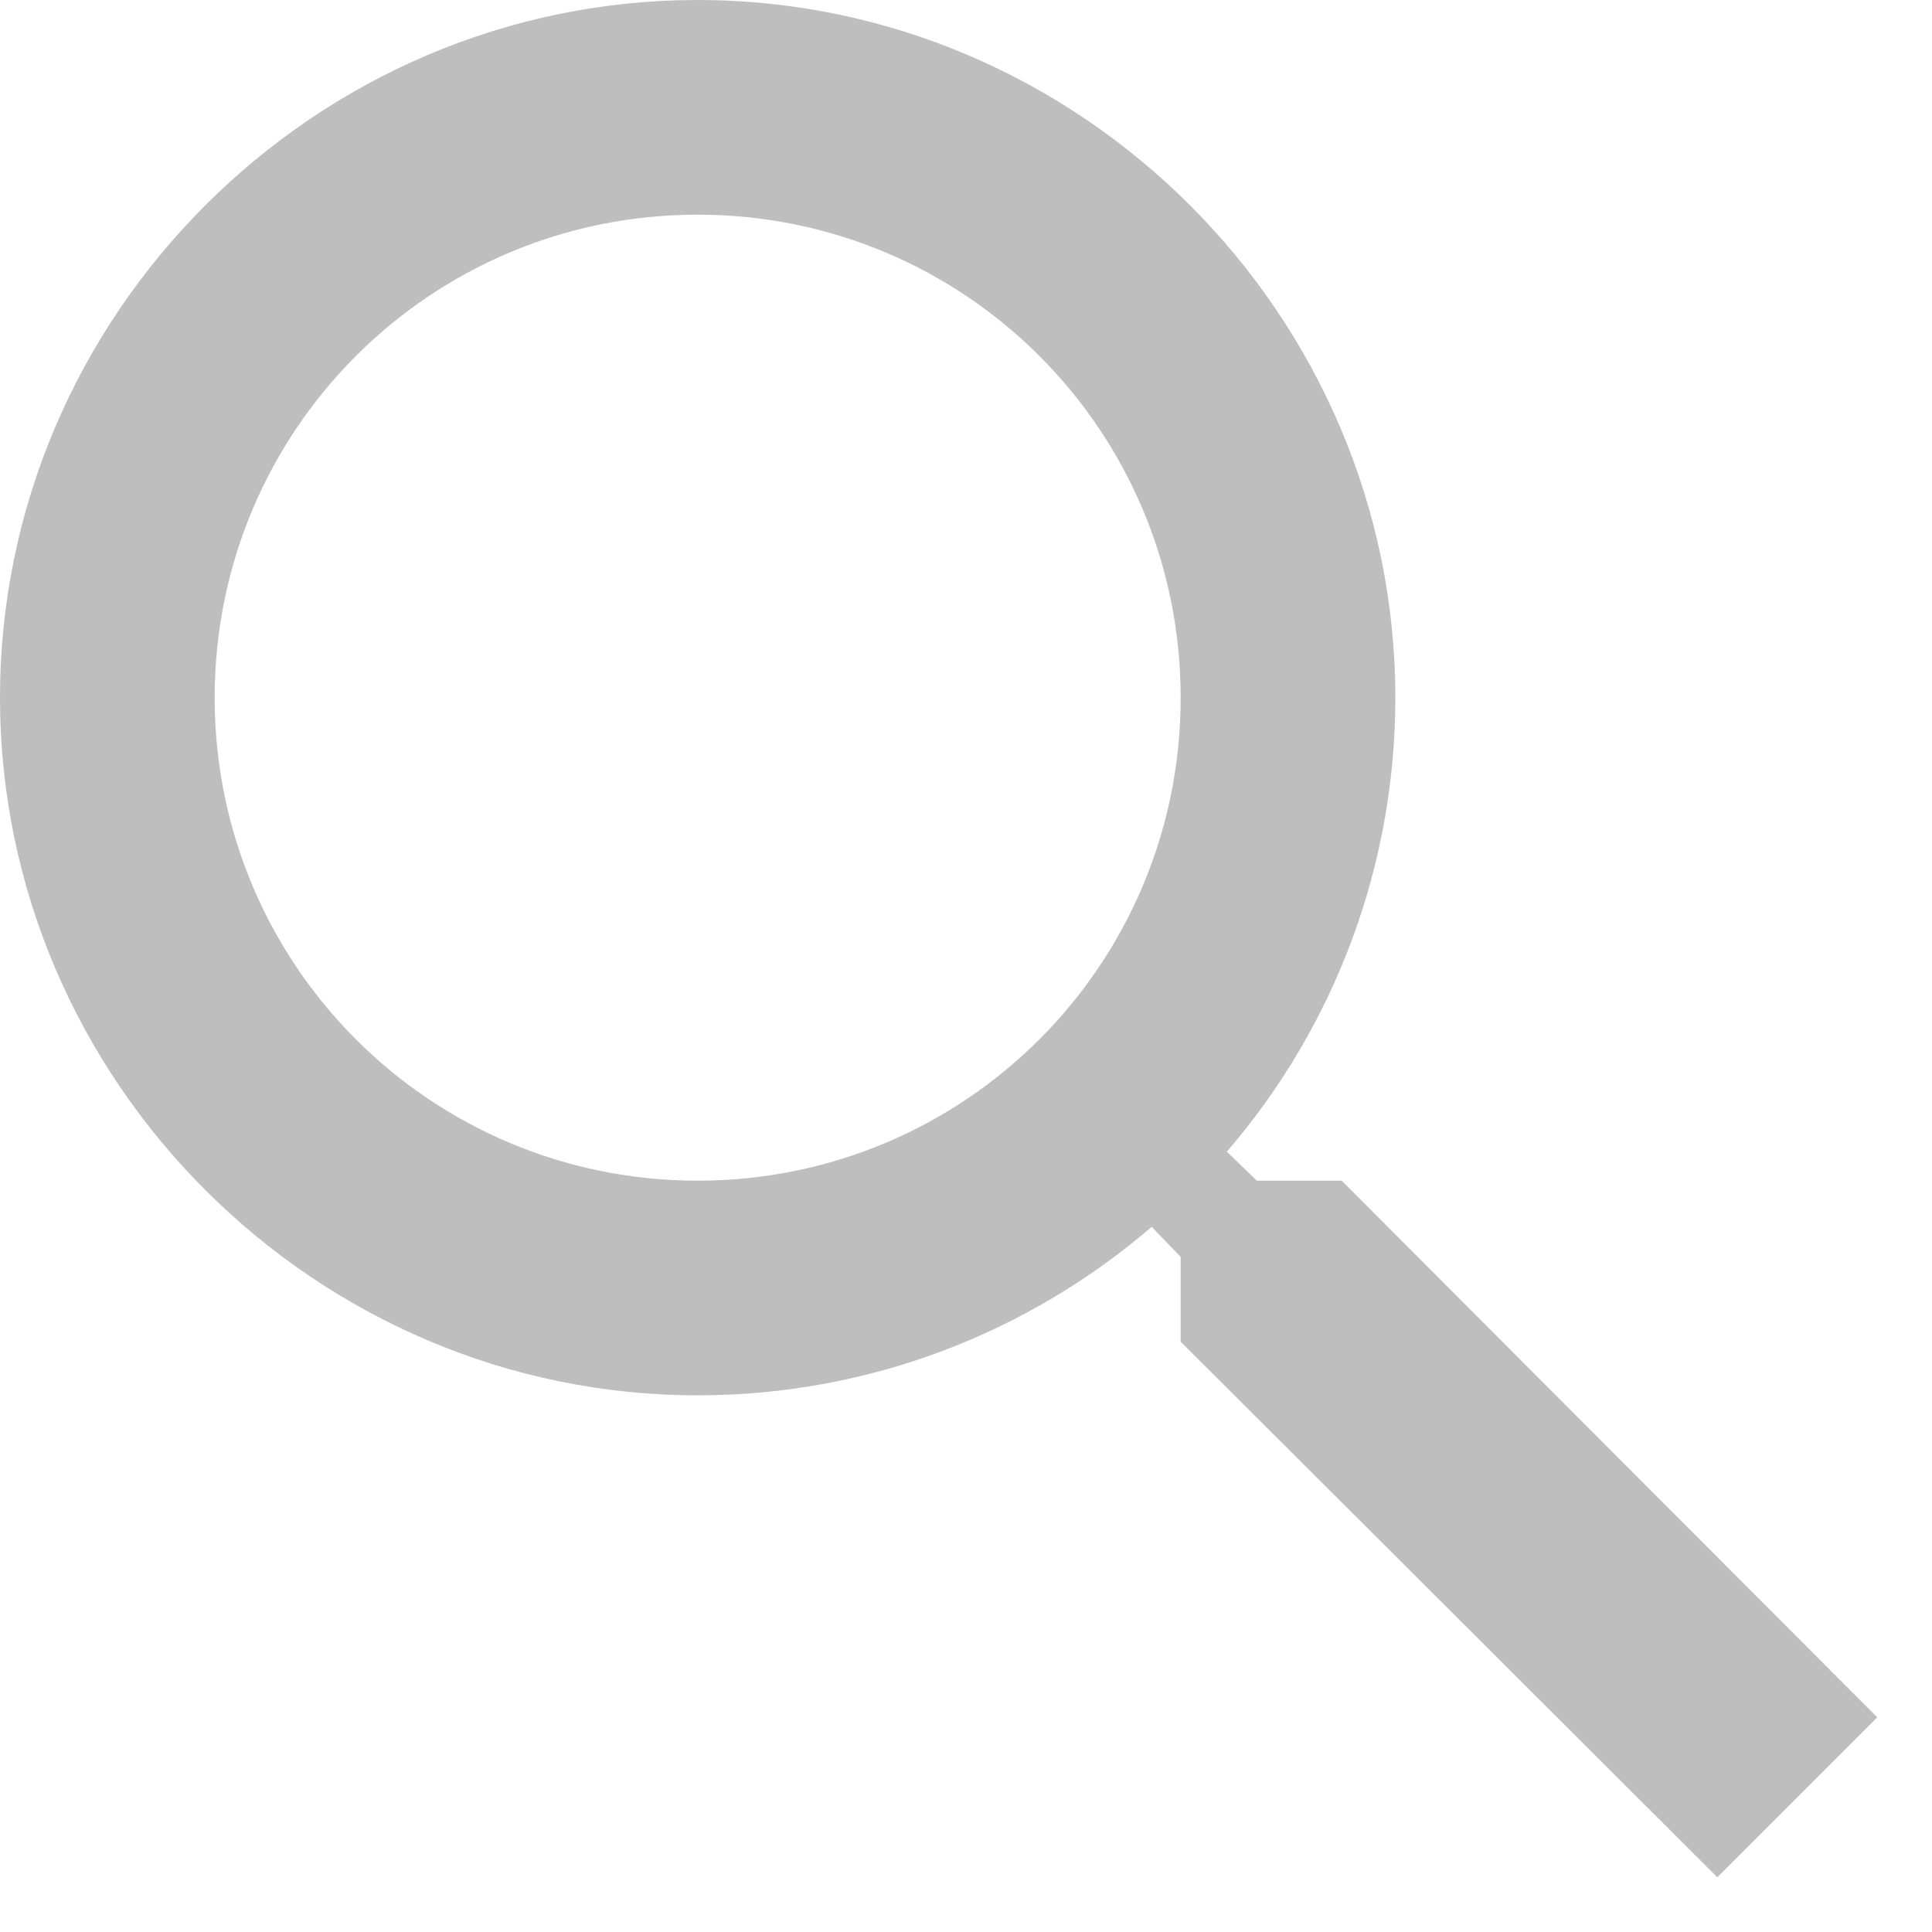
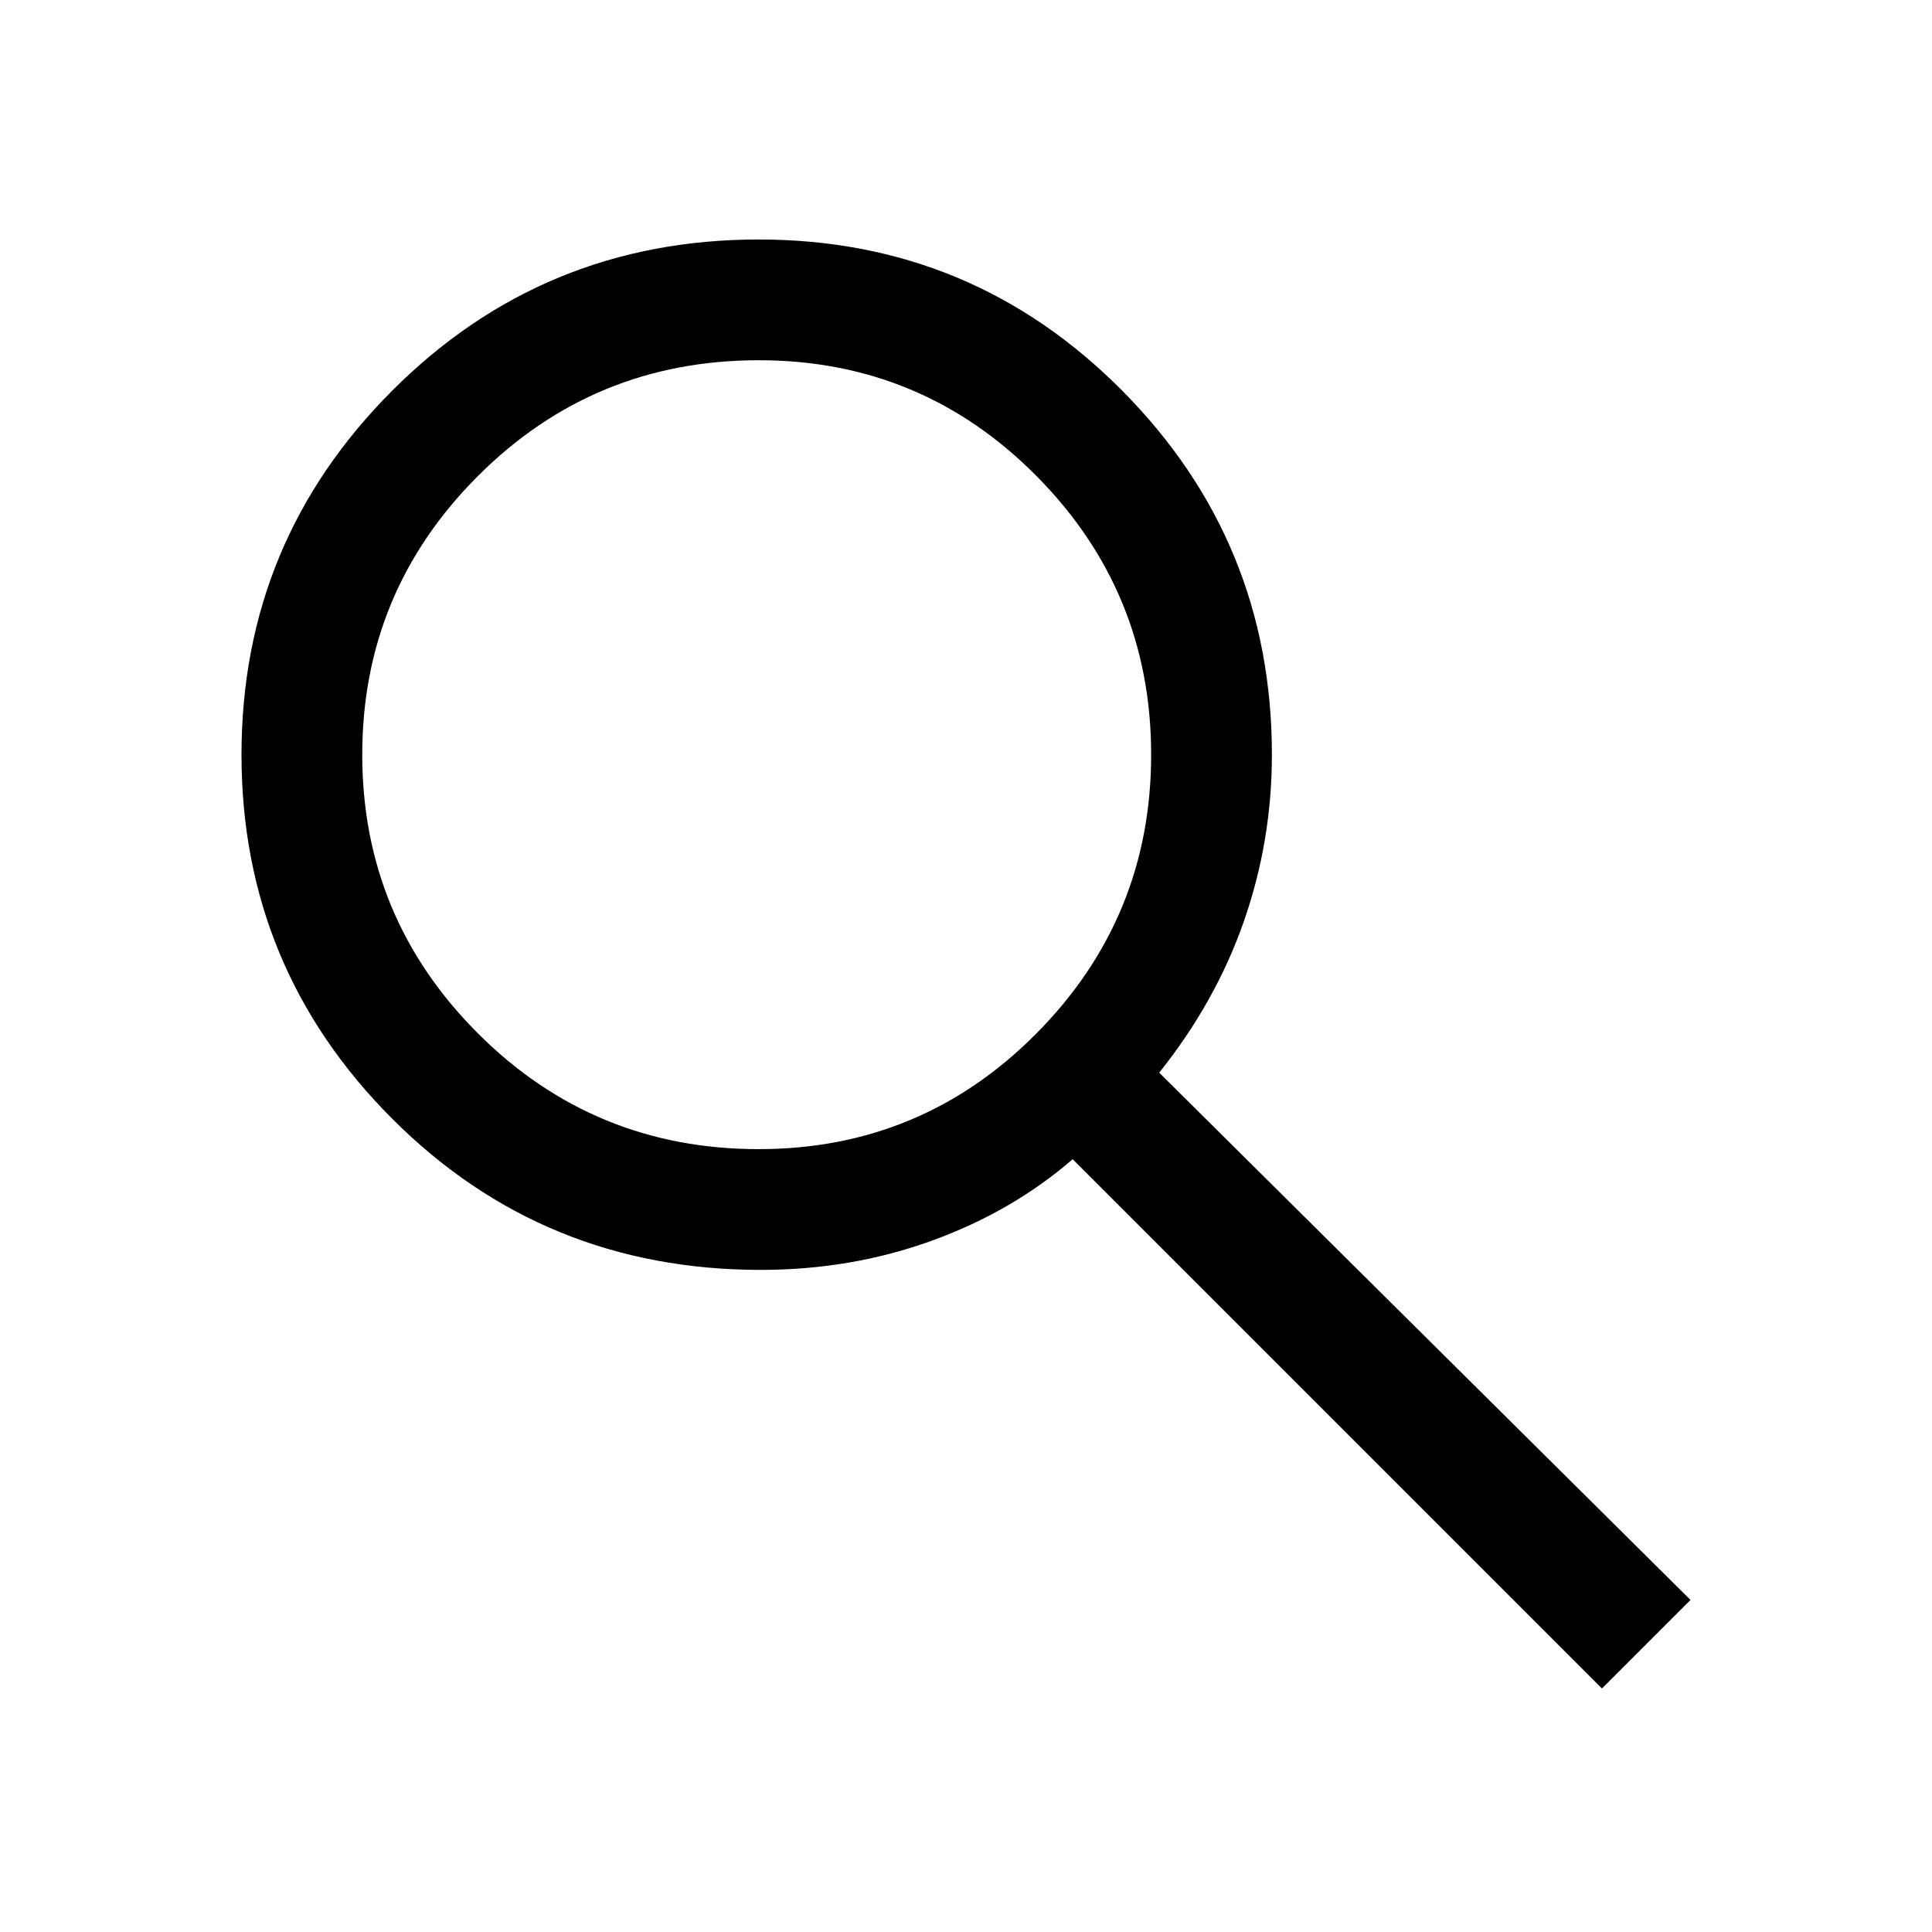
- <svg xmlns="http://www.w3.org/2000/svg" width="100%" height="100%" viewBox="0 0 18 18" version="1.1" xml:space="preserve" style="fill-rule:evenodd;clip-rule:evenodd;stroke-linejoin:round;stroke-miterlimit:1.414;">
-   <g transform="matrix(1,0,0,1,-776.26,-293.26)">
-     <g transform="matrix(1,0,0,1,0,0.25)">
-       <g id="ic_search_24px" transform="matrix(1,0,0,1,773.26,290.01)">
-         <path d="M15.5,14L14.71,14L14.43,13.73C15.444,12.554 16.001,11.052 16,9.5C16,5.934 13.066,3 9.5,3C5.934,3 3,5.934 3,9.5C3,13.066 5.934,16 9.5,16C11.11,16 12.59,15.41 13.73,14.43L14,14.71L14,15.5L19,20.49L20.49,19L15.5,14L15.5,14ZM9.5,14C7.01,14 5,11.99 5,9.5C5,7.01 7.01,5 9.5,5C11.99,5 14,7.01 14,9.5C14,11.99 11.99,14 9.5,14Z" style="fill:rgb(190,190,190);fill-rule:nonzero;" />
-       </g>
-     </g>
-   </g>
+ <svg xmlns="http://www.w3.org/2000/svg" height="48" width="48">
+   <path d="M39.8 41.95 26.65 28.8Q25.15 30.1 23.15 30.825Q21.15 31.55 18.9 31.55Q13.5 31.55 9.75 27.8Q6 24.05 6 18.75Q6 13.45 9.75 9.7Q13.5 5.95 18.85 5.95Q24.15 5.95 27.875 9.7Q31.6 13.45 31.6 18.75Q31.6 20.9 30.9 22.9Q30.2 24.9 28.8 26.65L42 39.75ZM18.85 28.55Q22.9 28.55 25.75 25.675Q28.6 22.8 28.6 18.75Q28.6 14.7 25.75 11.825Q22.9 8.95 18.85 8.95Q14.75 8.95 11.875 11.825Q9 14.7 9 18.75Q9 22.8 11.875 25.675Q14.75 28.55 18.85 28.55Z" />
</svg>
